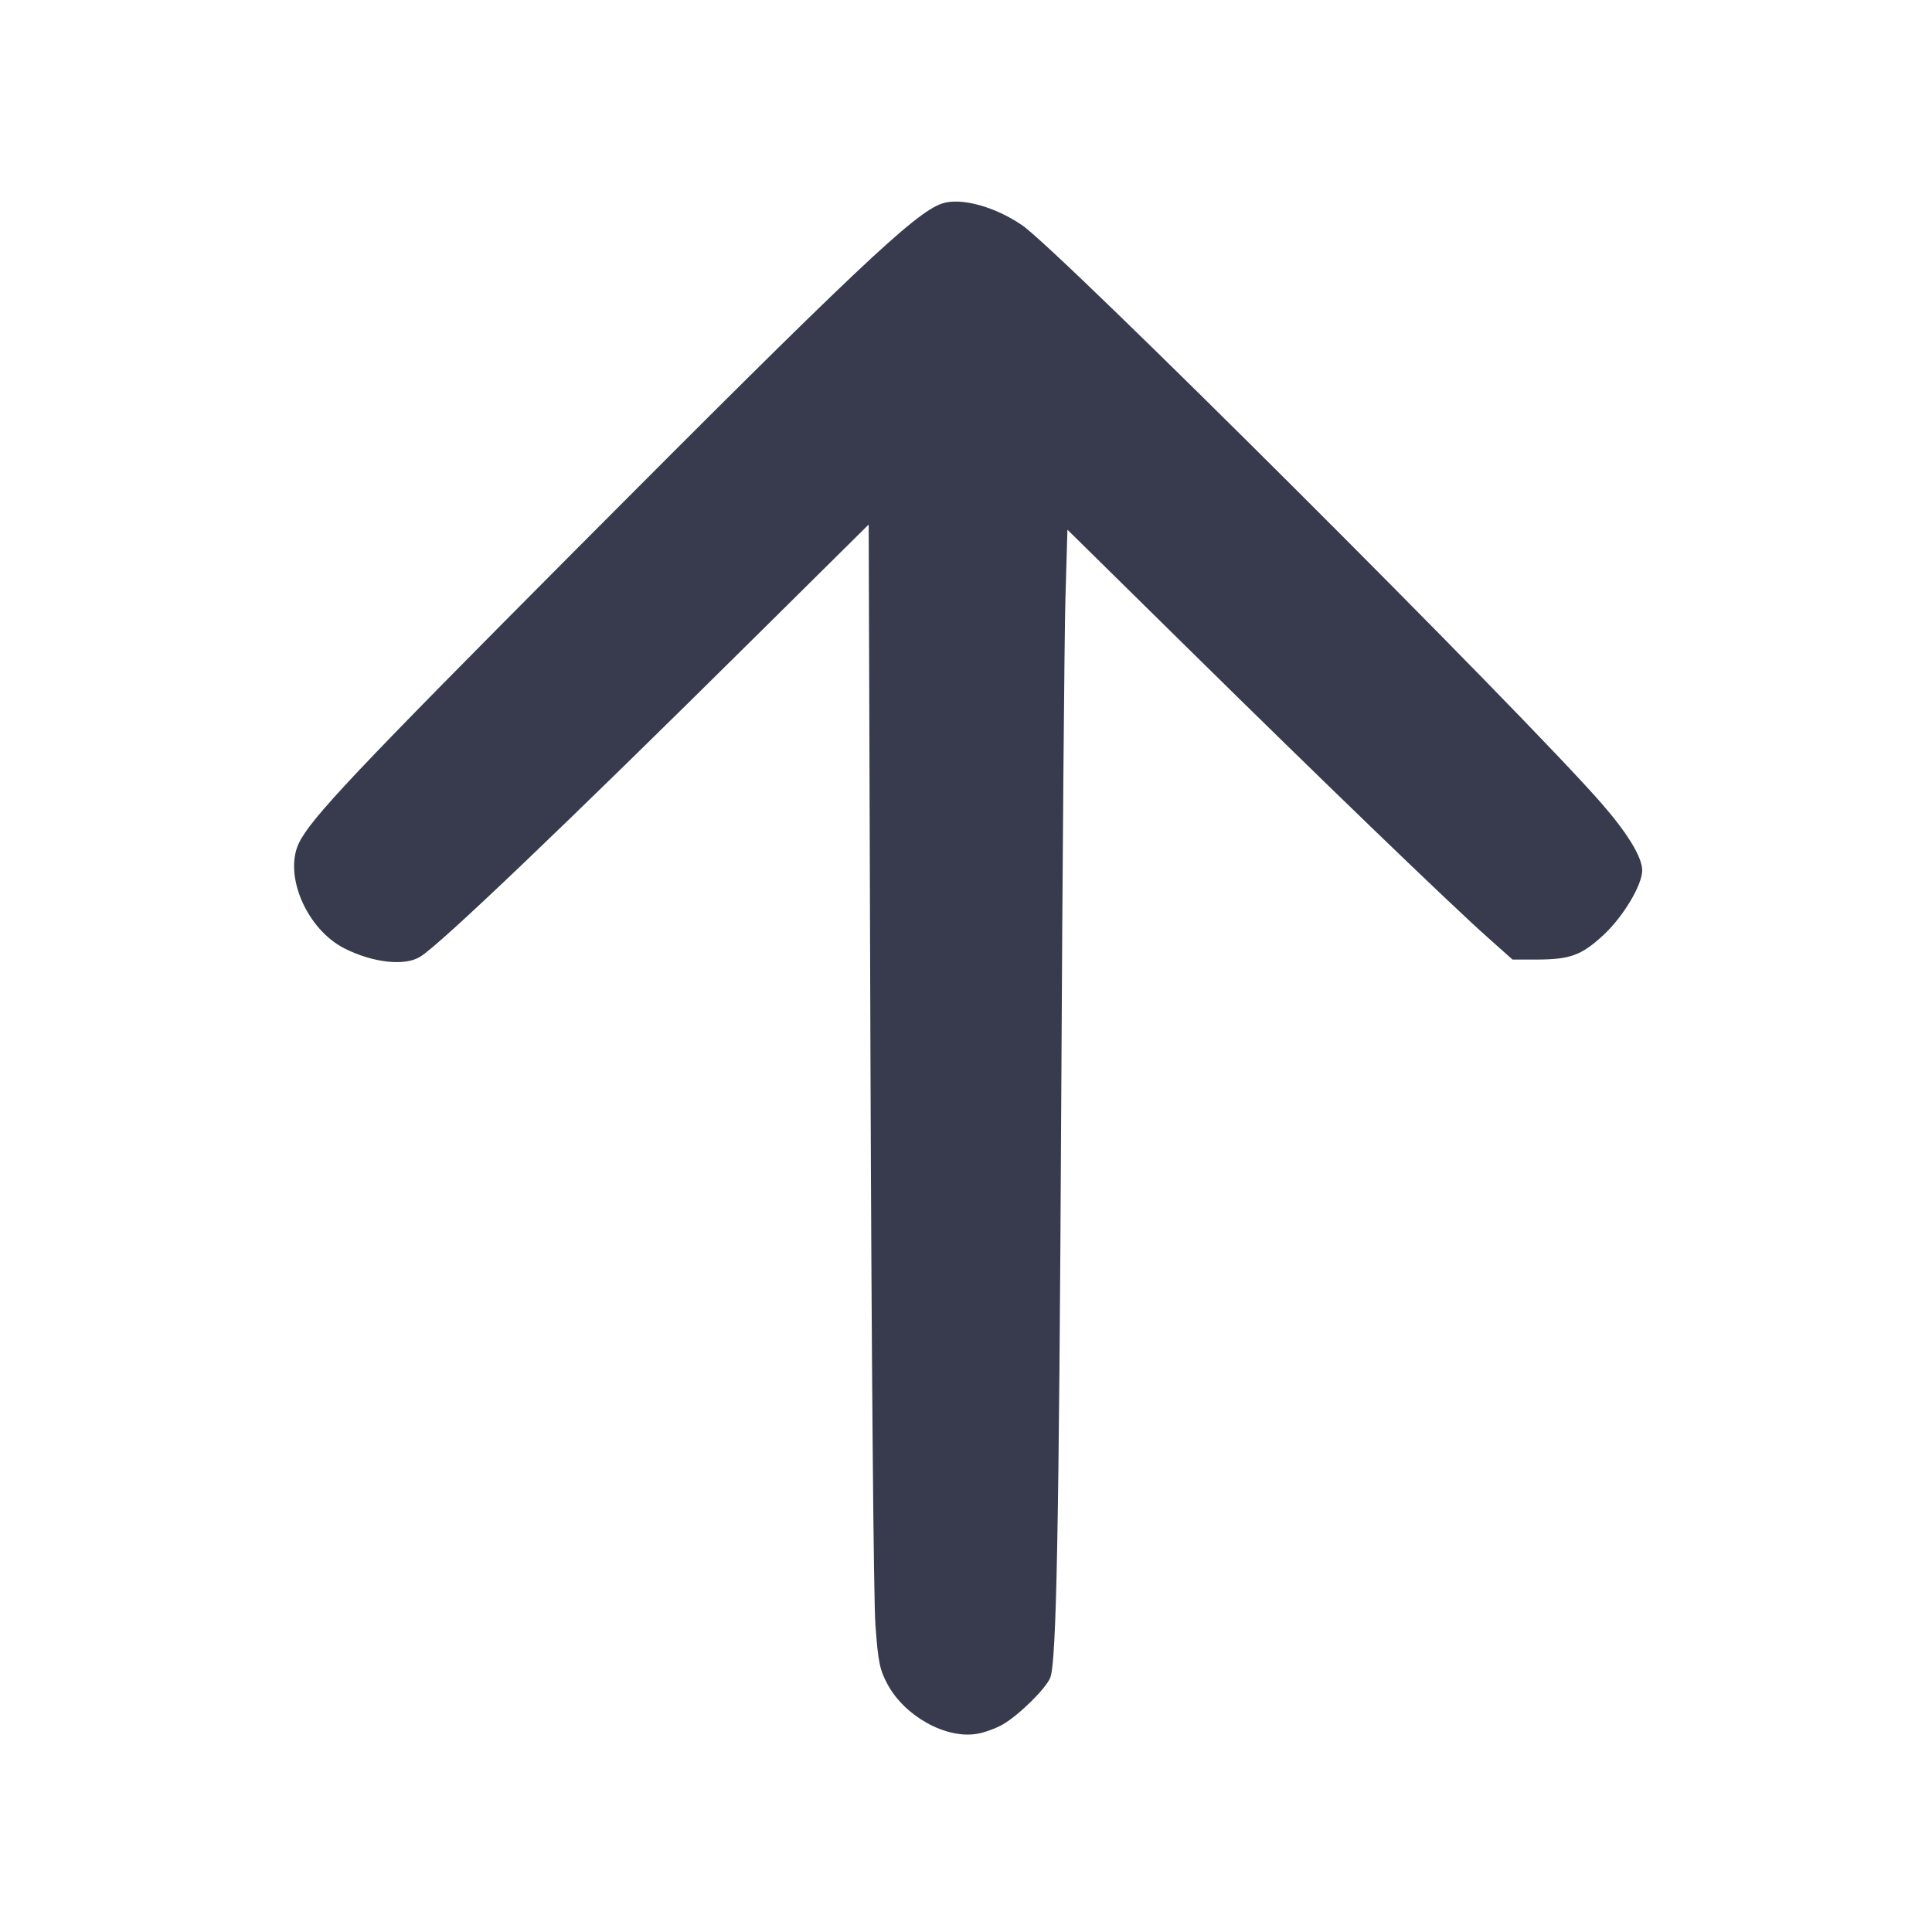
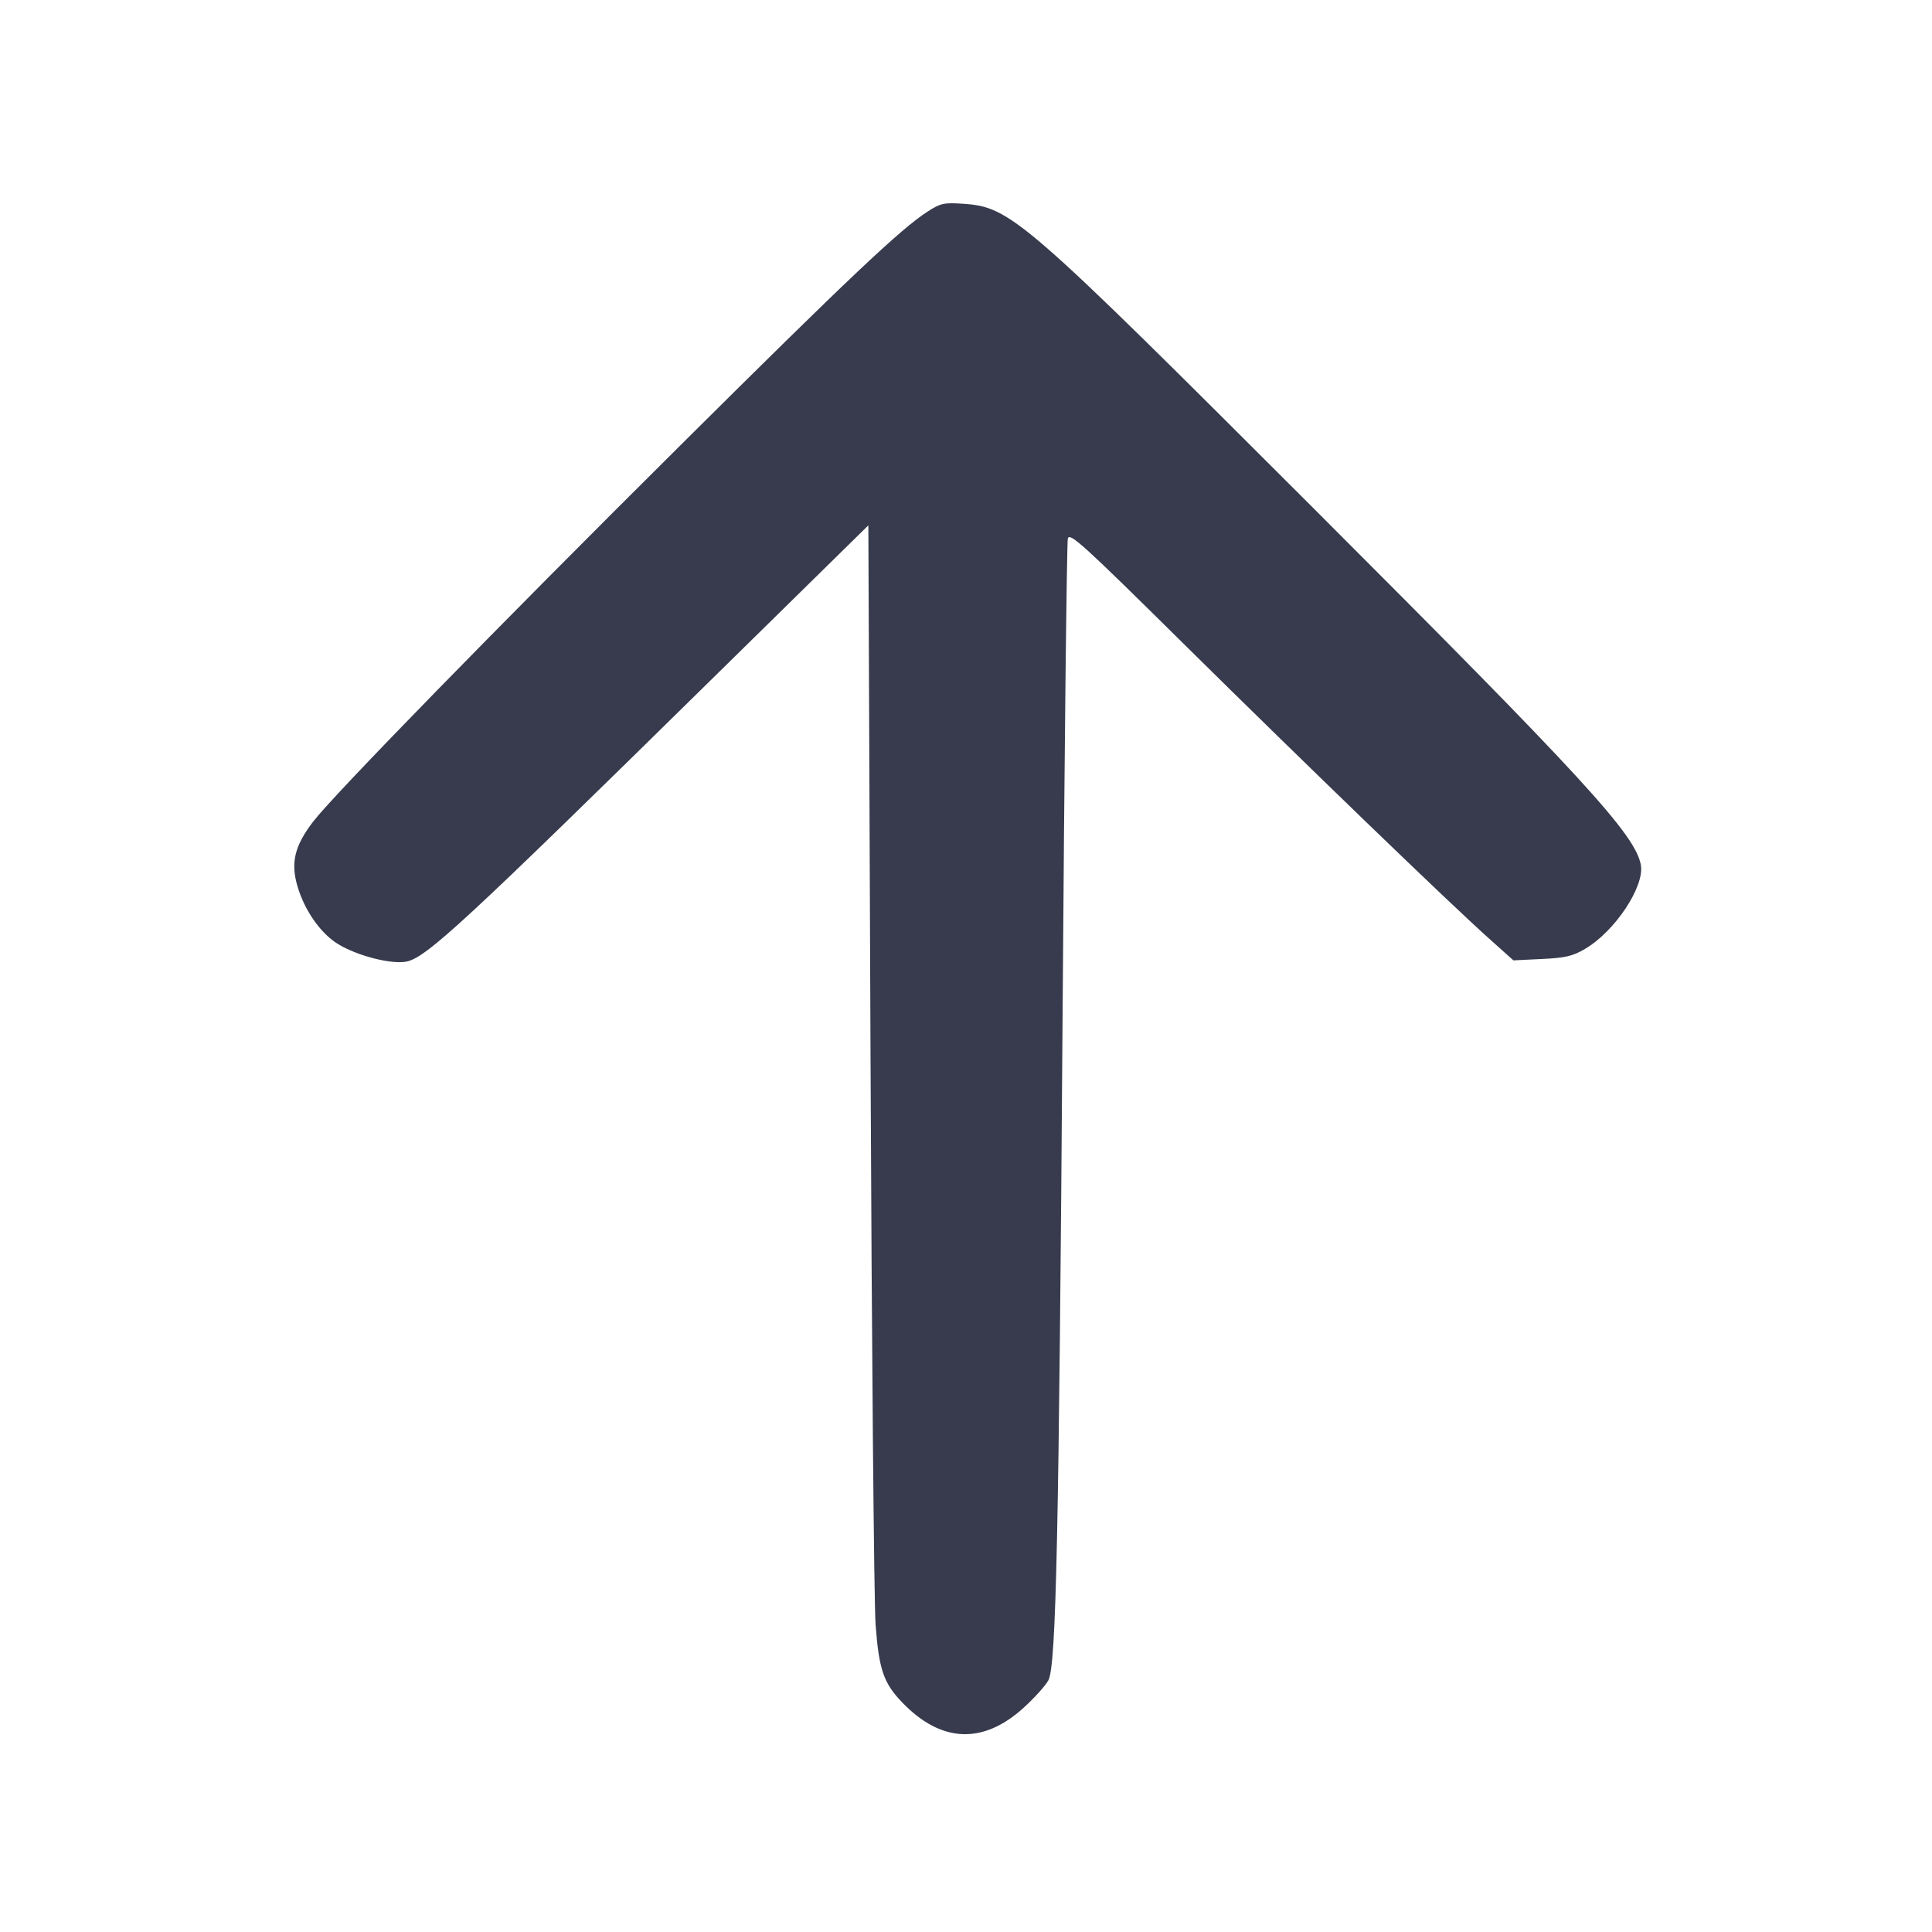
<svg xmlns="http://www.w3.org/2000/svg" width="24" height="24" viewBox="0 0 24 24" fill="none">
-   <path d="M11.700 2.529 C 11.362 2.645,10.618 3.349,7.137 6.845 C 4.412 9.583,3.863 10.165,3.714 10.471 C 3.520 10.872,3.811 11.545,4.280 11.782 C 4.633 11.960,5.029 12.004,5.220 11.885 C 5.474 11.727,6.996 10.274,9.385 7.908 L 10.791 6.516 10.813 13.088 C 10.826 16.808,10.852 19.890,10.875 20.189 C 10.909 20.652,10.929 20.745,11.027 20.926 C 11.241 21.320,11.747 21.601,12.131 21.539 C 12.224 21.525,12.372 21.471,12.460 21.420 C 12.660 21.304,12.995 20.973,13.047 20.840 C 13.124 20.642,13.155 19.010,13.183 13.700 C 13.198 10.730,13.222 7.913,13.235 7.440 L 13.260 6.580 14.763 8.060 C 16.426 9.698,18.020 11.236,18.486 11.650 L 18.789 11.920 19.085 11.920 C 19.505 11.919,19.644 11.869,19.918 11.616 C 20.164 11.388,20.400 10.994,20.400 10.812 C 20.400 10.649,20.220 10.353,19.895 9.980 C 18.908 8.849,13.171 3.124,12.700 2.800 C 12.359 2.565,11.931 2.449,11.700 2.529 " fill="#373B4D" stroke="none" fill-rule="evenodd" />
+   <path d="M11.520 2.630 C 11.184 2.848,10.544 3.453,8.465 5.519 C 6.186 7.783,4.153 9.865,3.892 10.204 C 3.661 10.504,3.609 10.714,3.694 11.005 C 3.782 11.309,3.982 11.595,4.200 11.728 C 4.437 11.873,4.857 11.981,5.045 11.946 C 5.293 11.899,5.754 11.473,8.843 8.436 L 10.787 6.526 10.814 13.113 C 10.829 16.736,10.857 19.917,10.877 20.182 C 10.918 20.741,10.977 20.911,11.212 21.153 C 11.693 21.650,12.210 21.672,12.713 21.217 C 12.850 21.093,12.990 20.937,13.024 20.872 C 13.120 20.686,13.154 19.099,13.200 12.600 C 13.222 9.399,13.252 6.739,13.265 6.690 C 13.287 6.610,13.456 6.764,14.696 7.990 C 16.218 9.494,18.001 11.215,18.493 11.655 L 18.800 11.930 19.153 11.913 C 19.445 11.899,19.537 11.878,19.689 11.788 C 20.061 11.571,20.433 11.010,20.383 10.743 C 20.312 10.365,19.678 9.674,16.322 6.319 C 12.690 2.688,12.555 2.571,11.960 2.531 C 11.725 2.515,11.683 2.525,11.520 2.630 " fill="#373B4D" stroke="none" fill-rule="evenodd" />
</svg>
